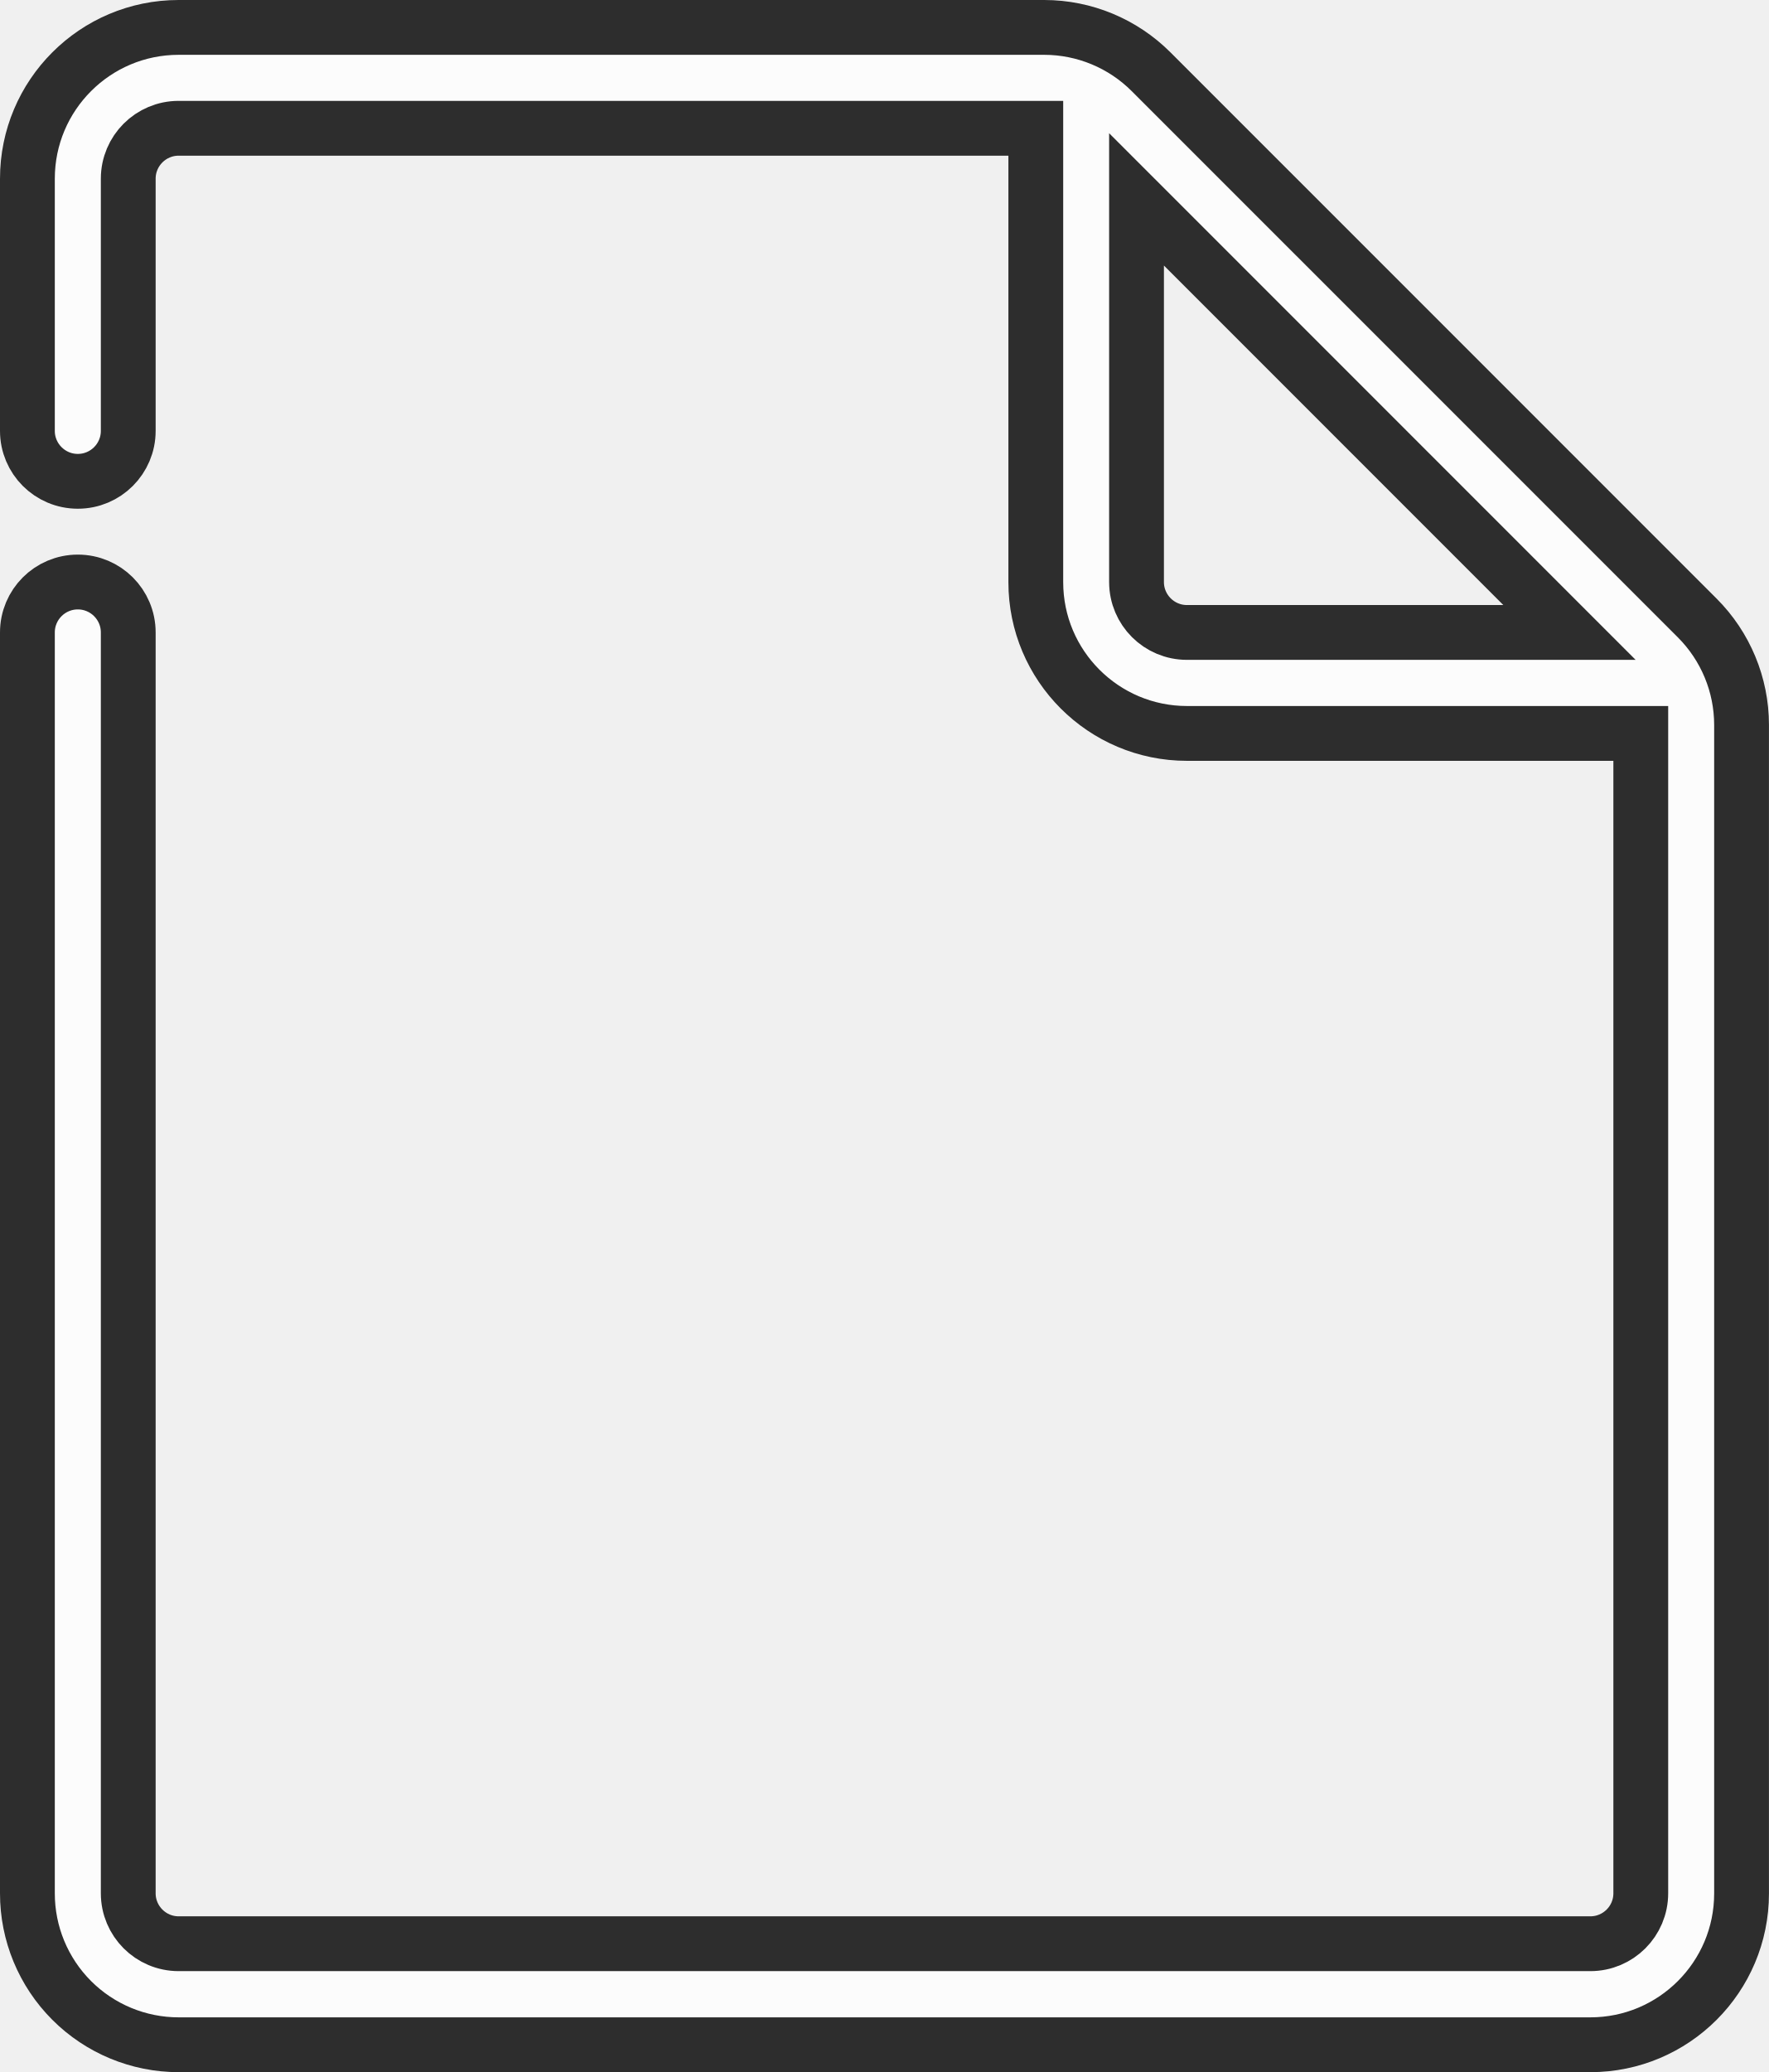
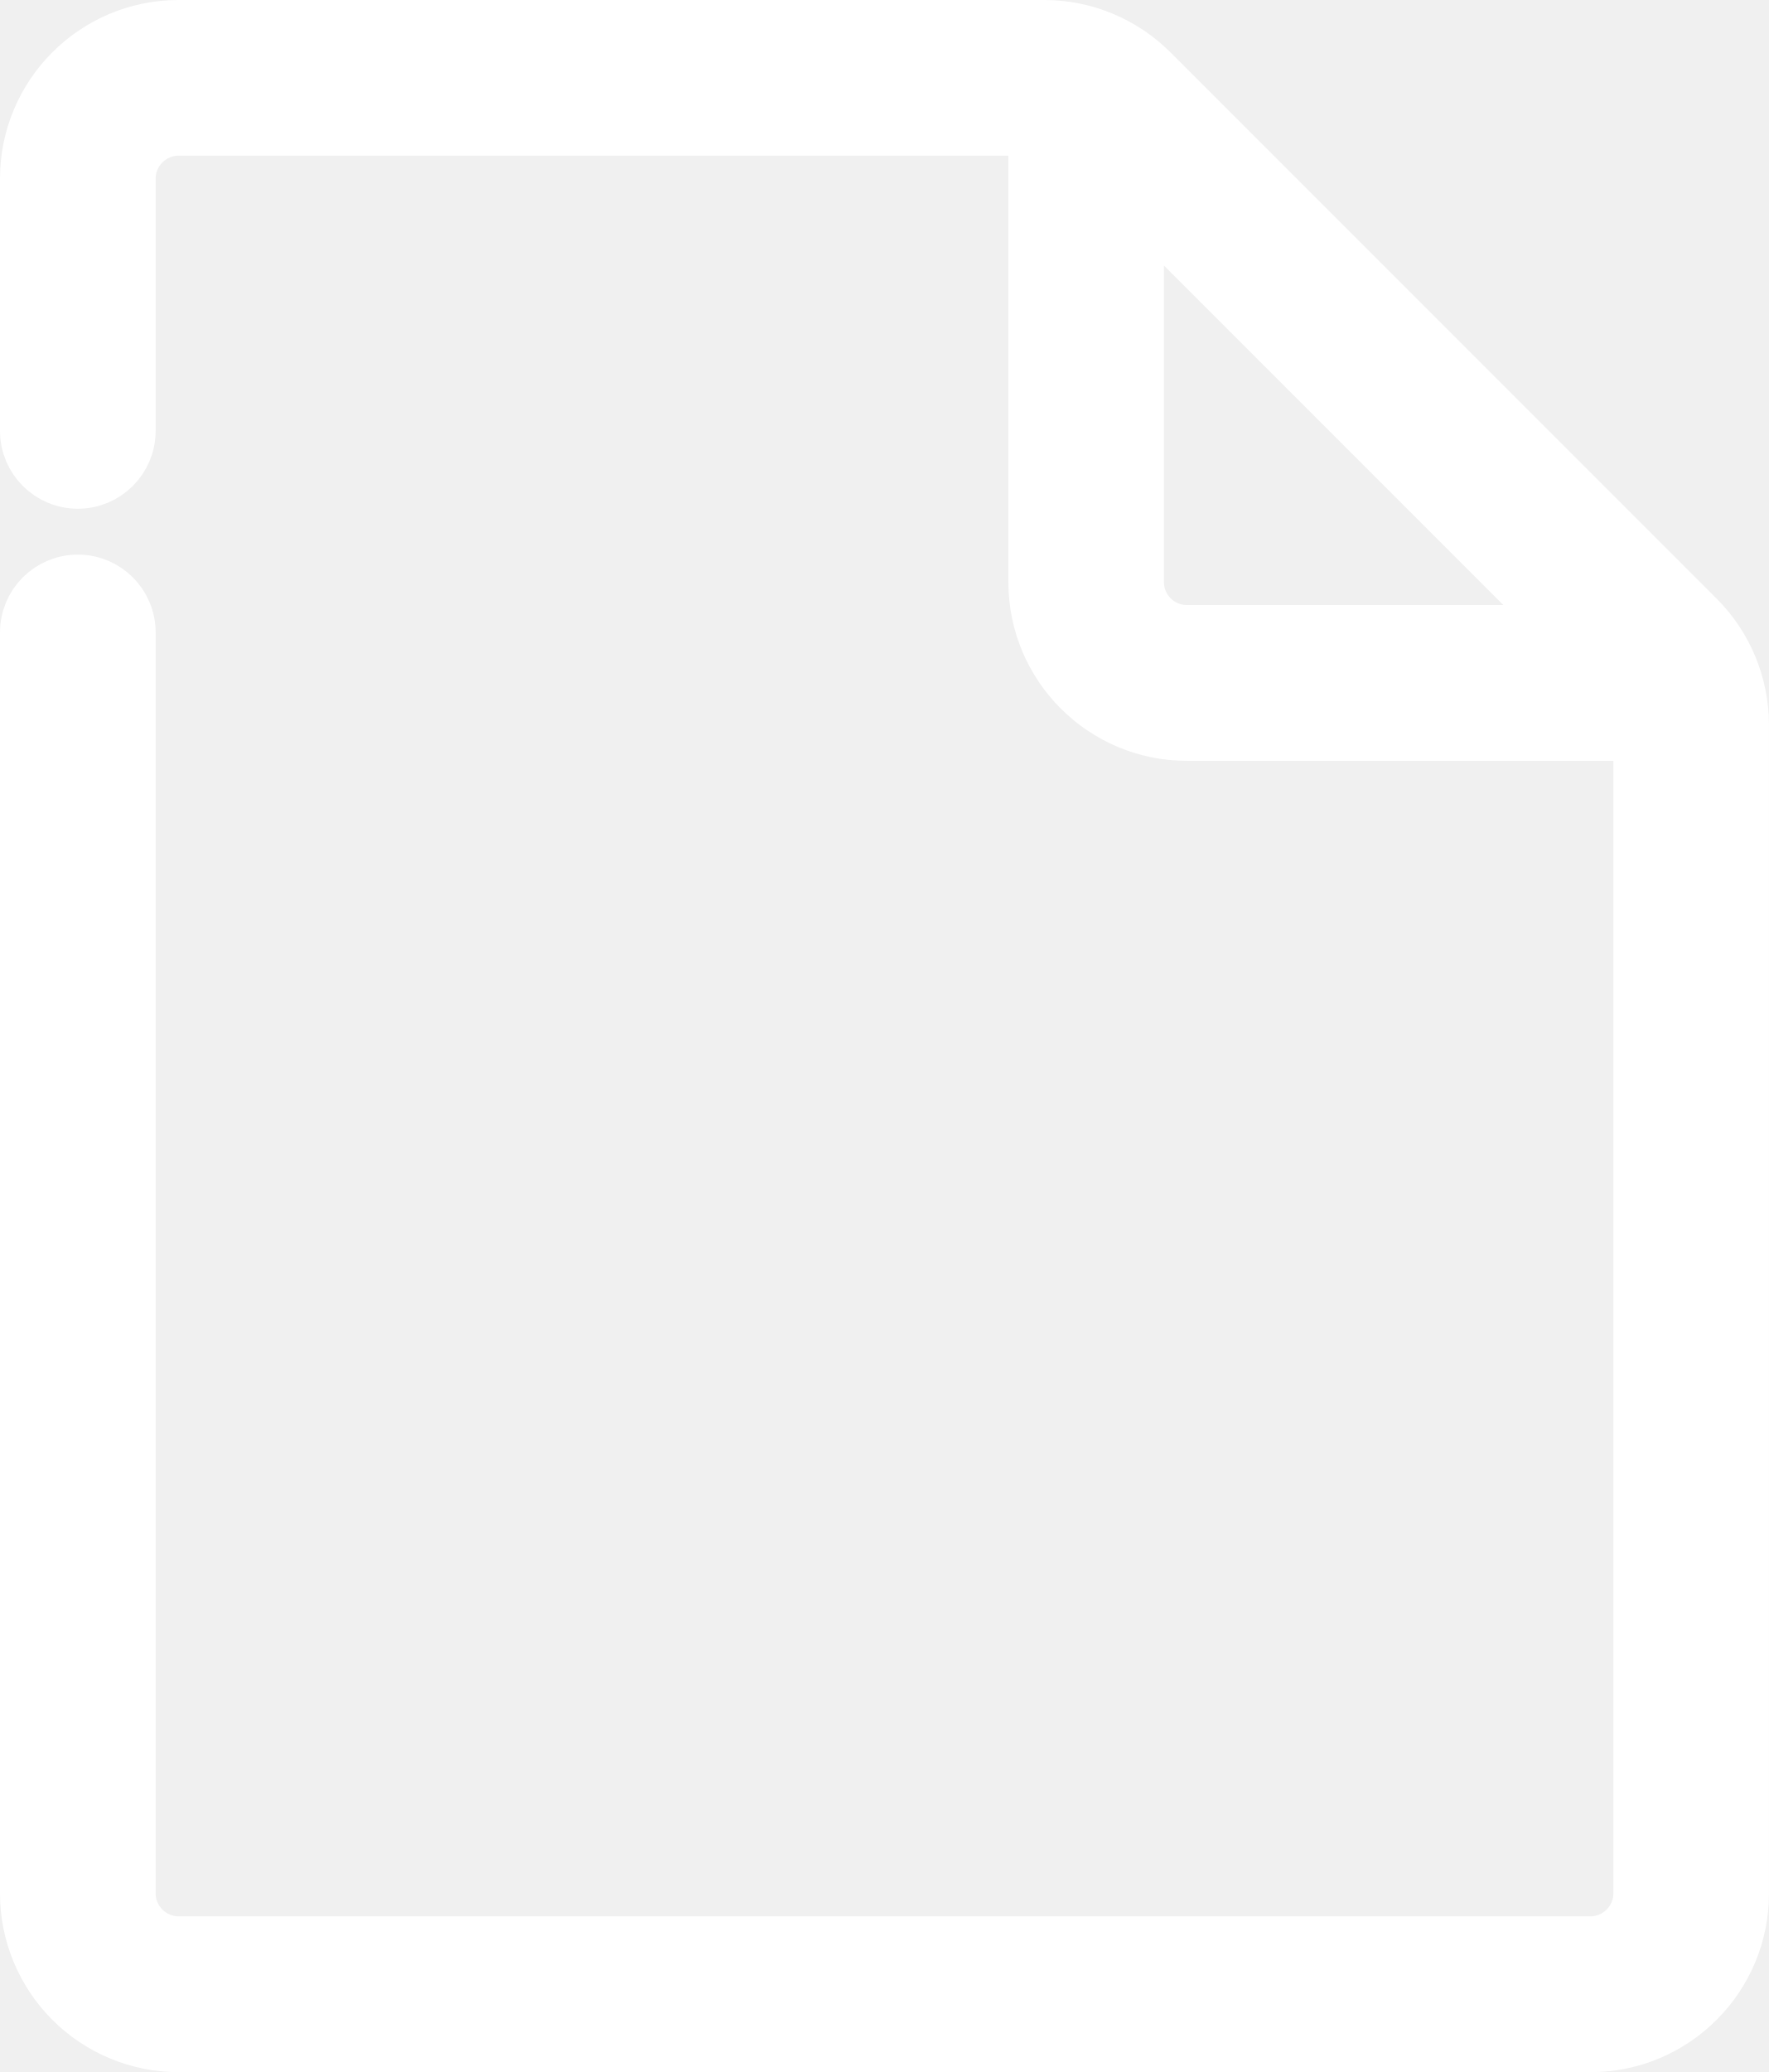
- <svg xmlns="http://www.w3.org/2000/svg" fill="white" width="32.277" height="37.797" viewBox="0 0 32.277 37.797">
+ <svg xmlns="http://www.w3.org/2000/svg" width="32.277" height="37.797" viewBox="0 0 32.277 37.797">
  <defs>
-     <style>.a{stroke:#000;opacity:0.81;}</style>
+     <style>.a{fill:#fff;stroke:#fff;}</style>
  </defs>
  <path class="a" d="M37.468,14.772,27.505,4.81A2.76,2.76,0,0,0,25.555,4H9.76A2.76,2.76,0,0,0,7,6.76v4.6a.92.92,0,0,0,1.84,0V6.76a.92.92,0,0,1,.92-.92H25.4v8.279a2.76,2.76,0,0,0,2.76,2.76h8.279V38.037a.92.92,0,0,1-.92.92H9.76a.92.92,0,0,1-.92-.92v-23a.92.92,0,0,0-1.84,0v23A2.76,2.76,0,0,0,9.76,40.8H35.518a2.76,2.76,0,0,0,2.76-2.76V16.723A2.76,2.76,0,0,0,37.468,14.772Zm-10.23-.653V7.137l7.9,7.9H28.158A.92.92,0,0,1,27.238,14.119Z" transform="translate(-6.5 -3.5)" />
</svg>
